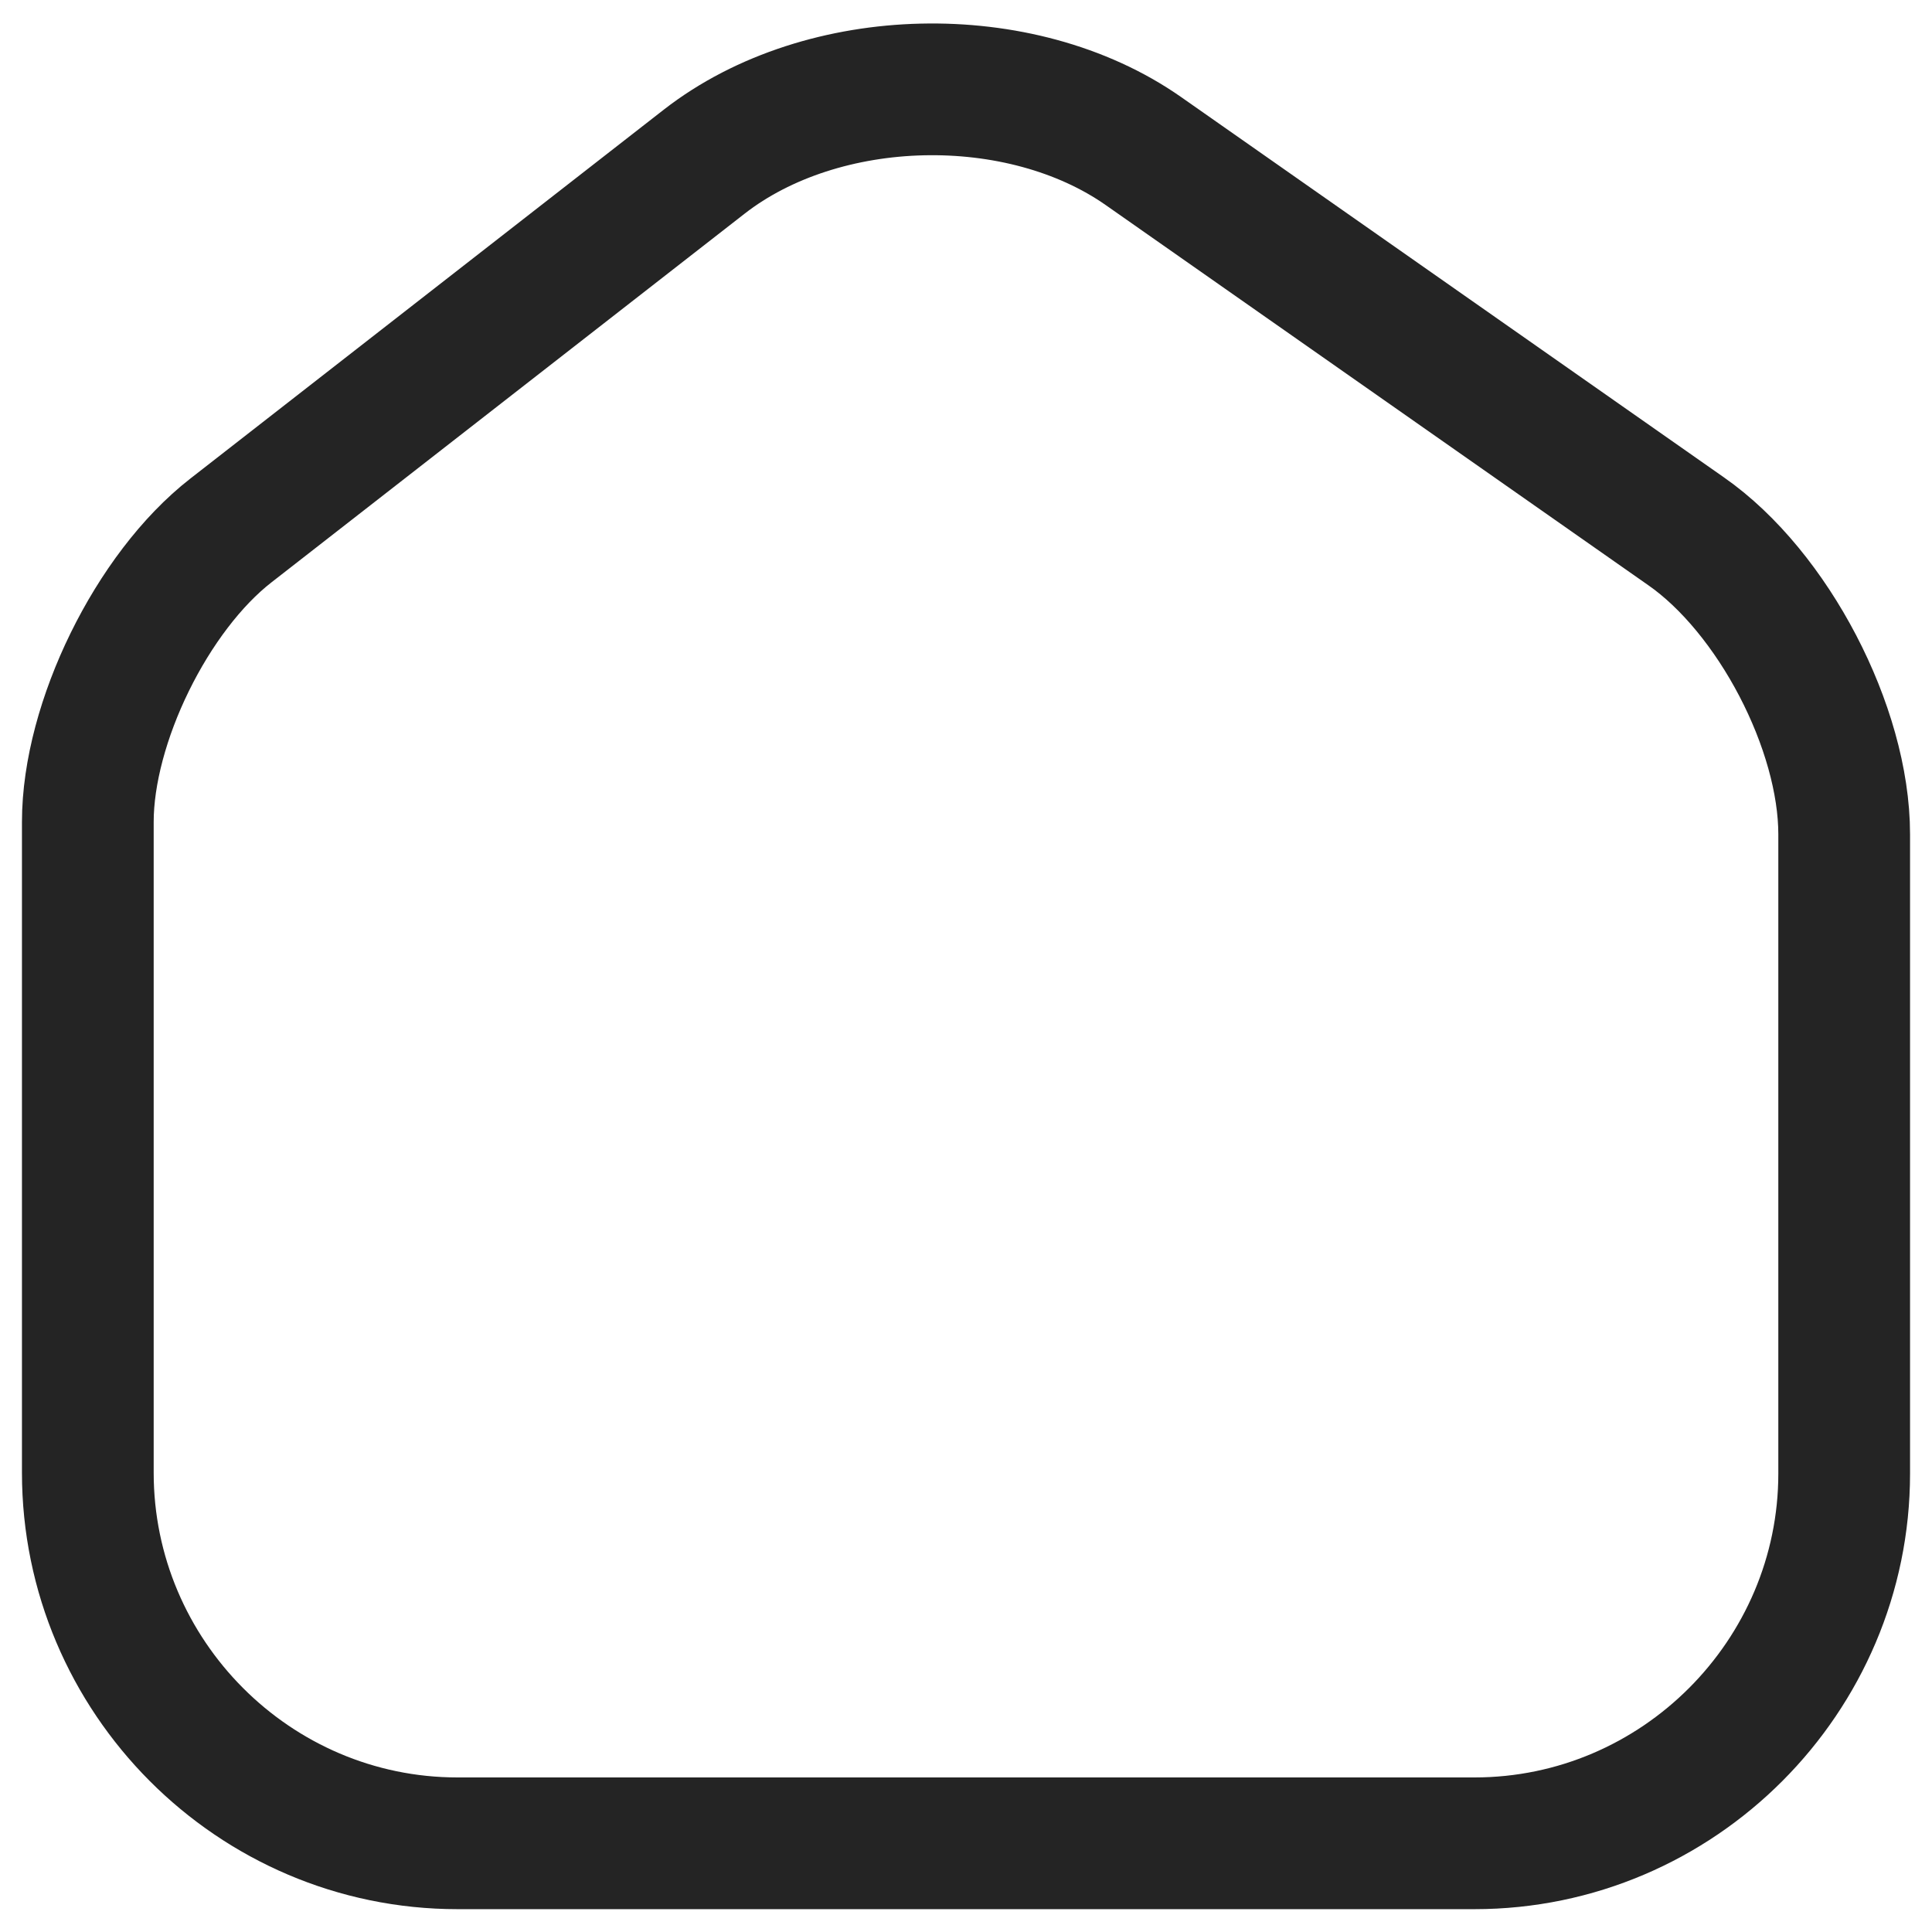
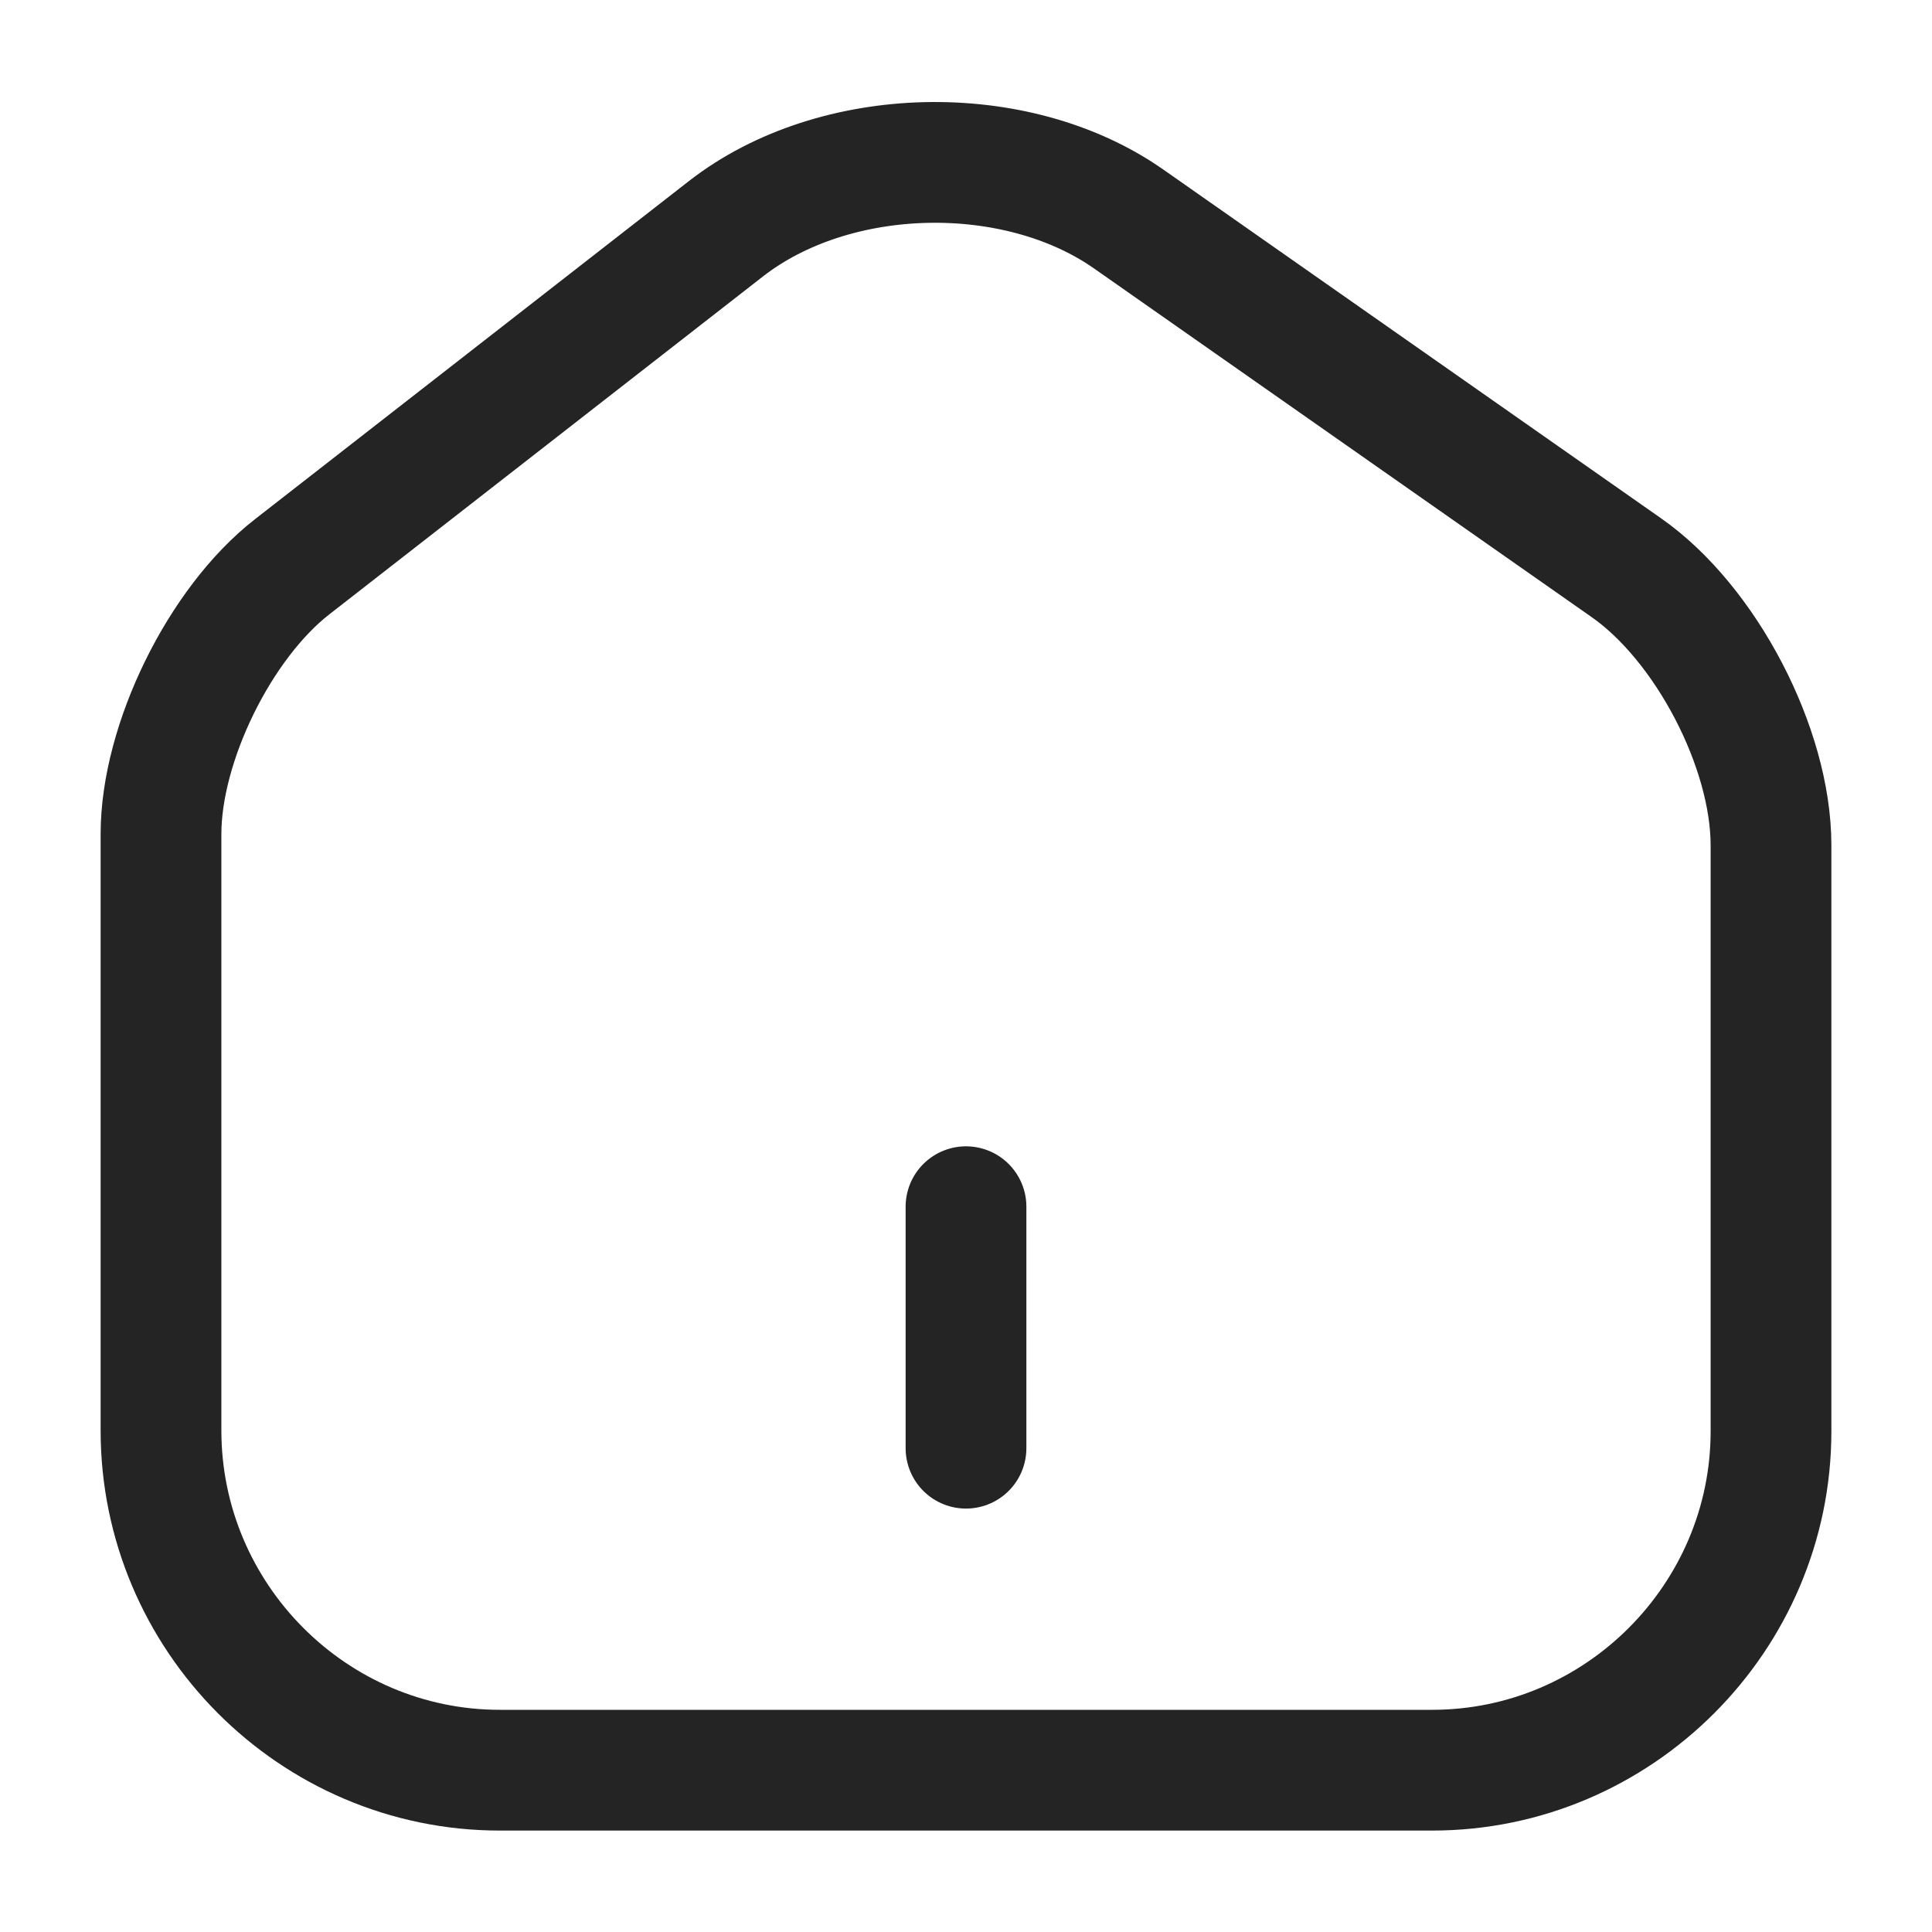
- <svg xmlns="http://www.w3.org/2000/svg" width="22" height="22" viewBox="0 0 22 22" fill="none">
-   <path d="M8.02 1.84L2.63 6.04C1.73 6.74 1 8.23 1 9.36V16.77C1 19.09 2.89 20.99 5.21 20.99H16.79C19.11 20.99 21 19.09 21 16.78V9.5C21 8.29 20.19 6.74 19.2 6.05L13.02 1.72C11.62 0.74 9.37 0.79 8.02 1.84Z" stroke="#242424" stroke-width="1.5" stroke-linecap="round" stroke-linejoin="round" />
+ <svg xmlns="http://www.w3.org/2000/svg" width="24" height="24" viewBox="0 0 24 24" fill="none">
+   <path d="M9.02 2.84L3.63 7.04C2.73 7.74 2 9.23 2 10.36V17.77C2 20.09 3.89 21.99 6.21 21.99H17.79C20.11 21.99 22 20.09 22 17.78V10.5C22 9.29 21.19 7.74 20.2 7.05L14.02 2.72C12.62 1.74 10.37 1.79 9.02 2.84Z" stroke="#242424" stroke-width="1.5" stroke-linecap="round" stroke-linejoin="round" />
+   <path d="M12 17.99V14.99" stroke="#242424" stroke-width="1.5" stroke-linecap="round" stroke-linejoin="round" />
</svg>
